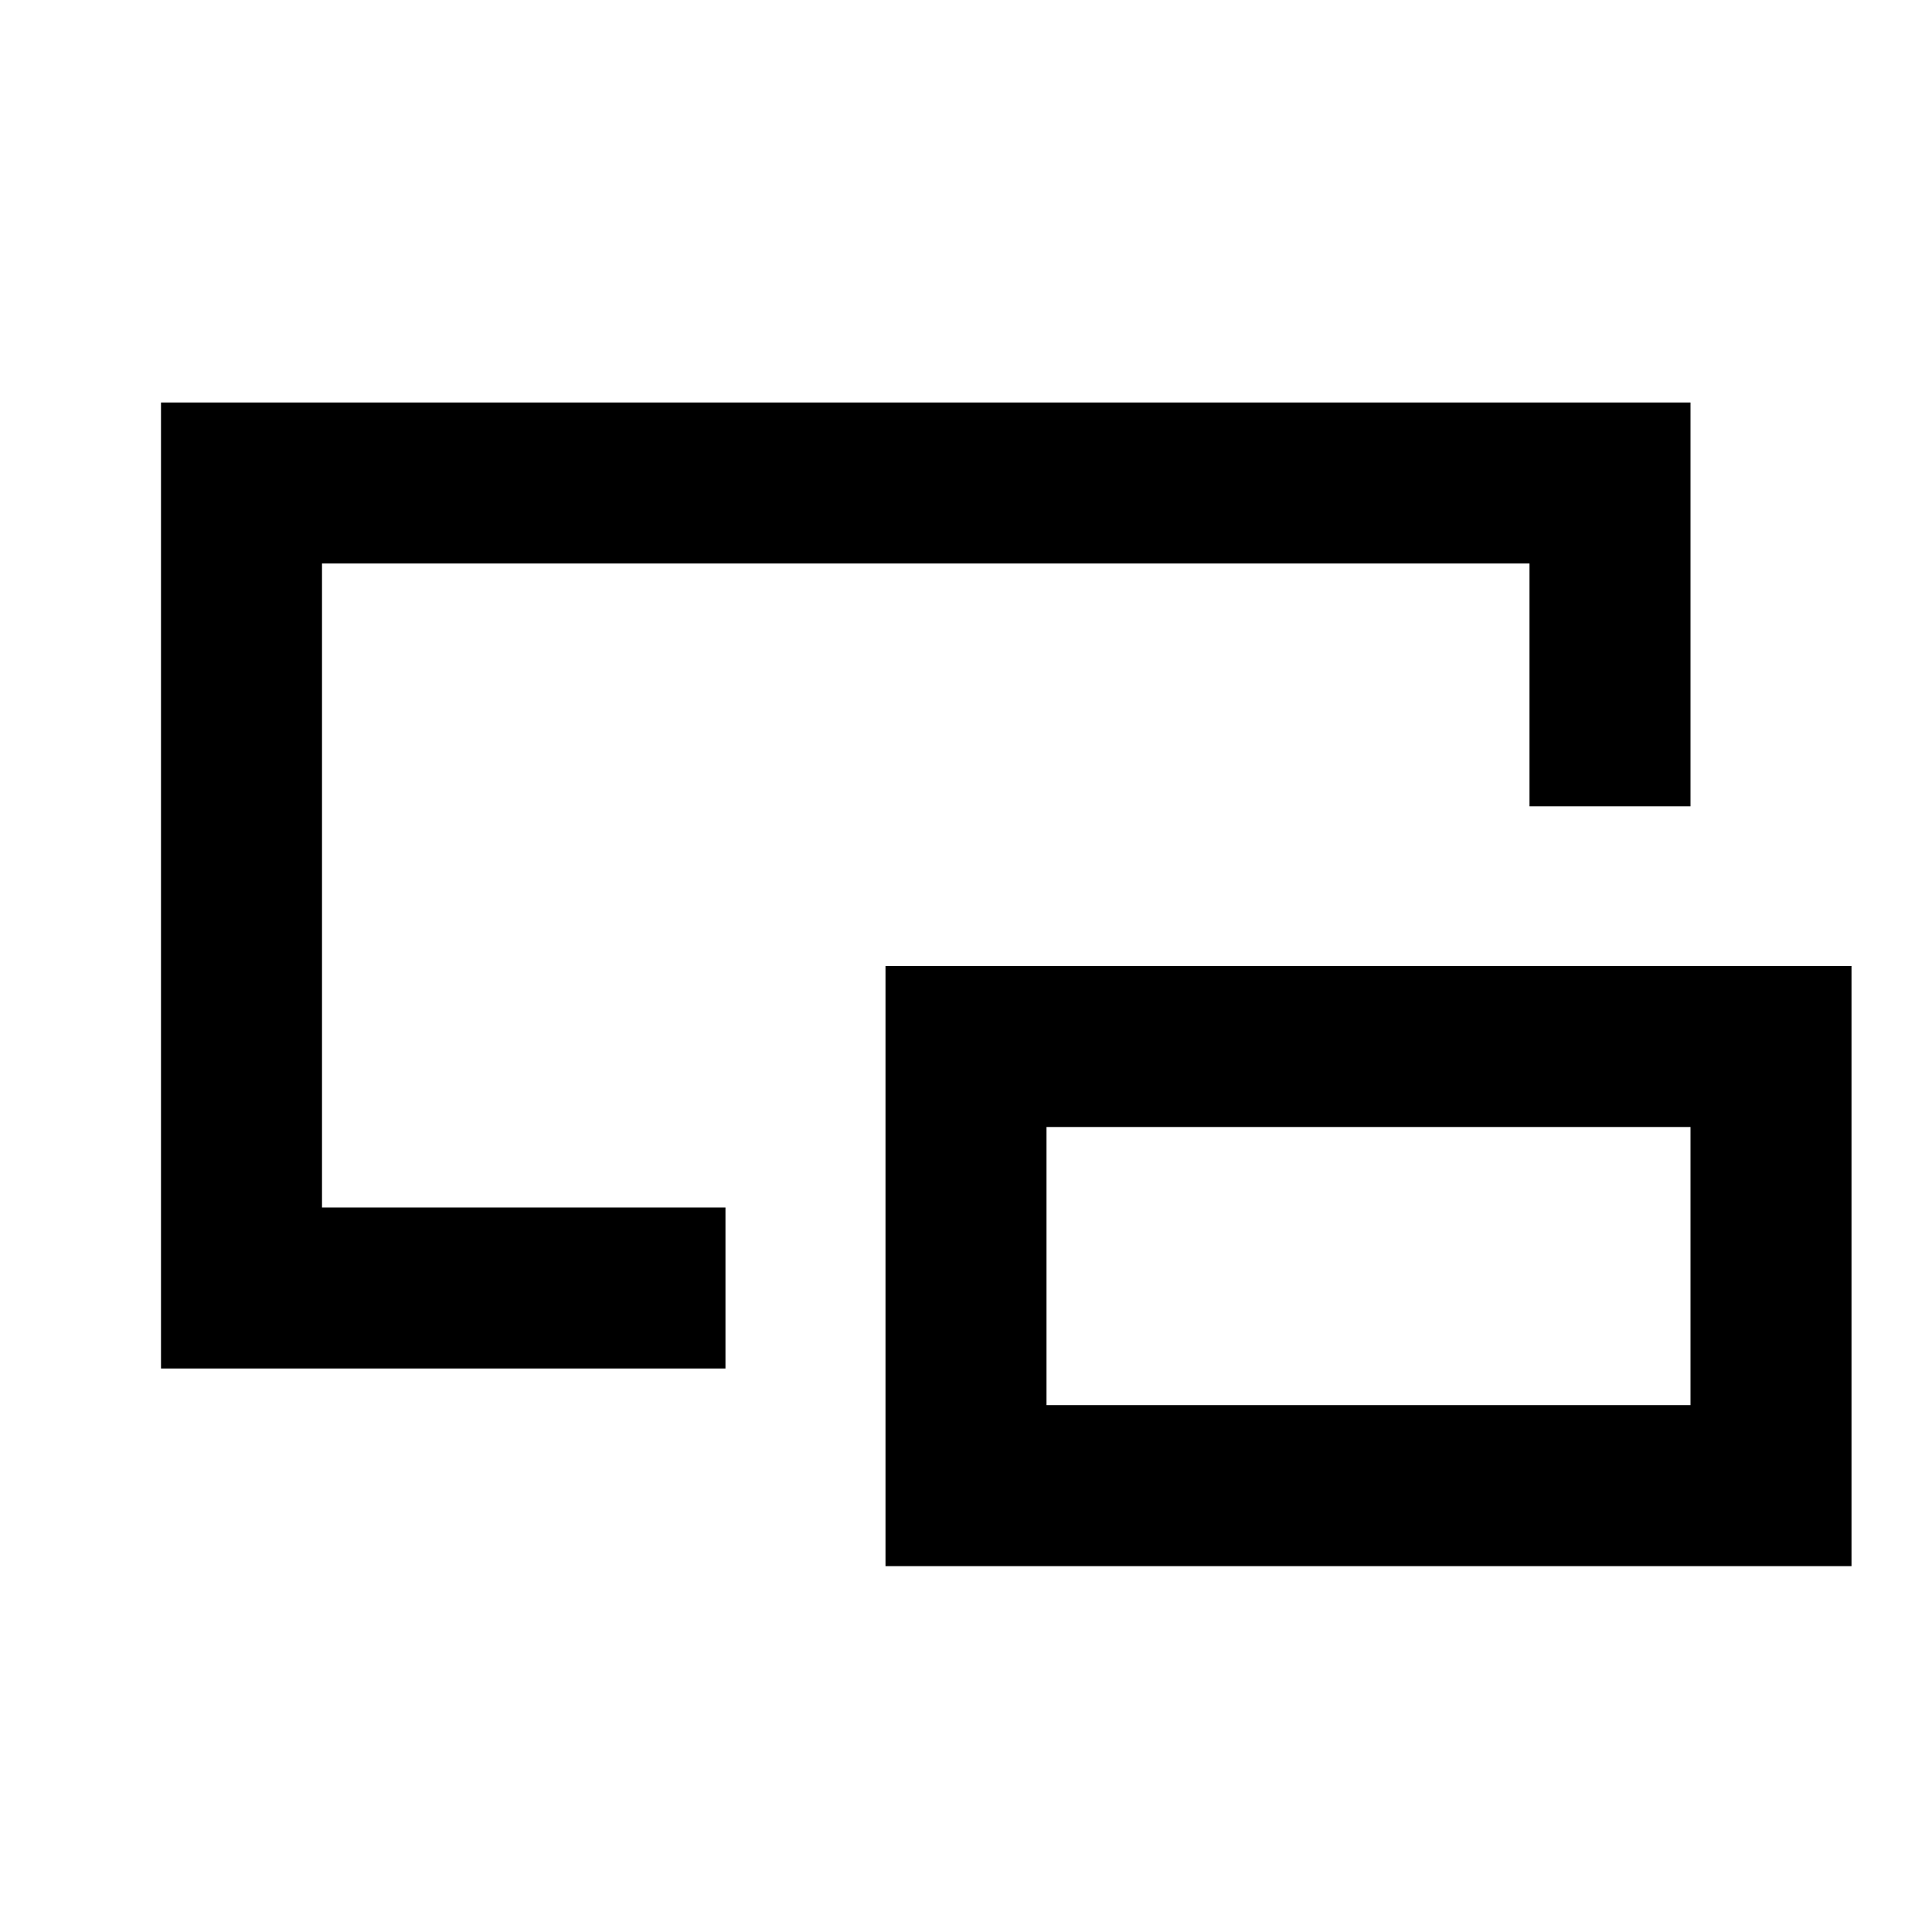
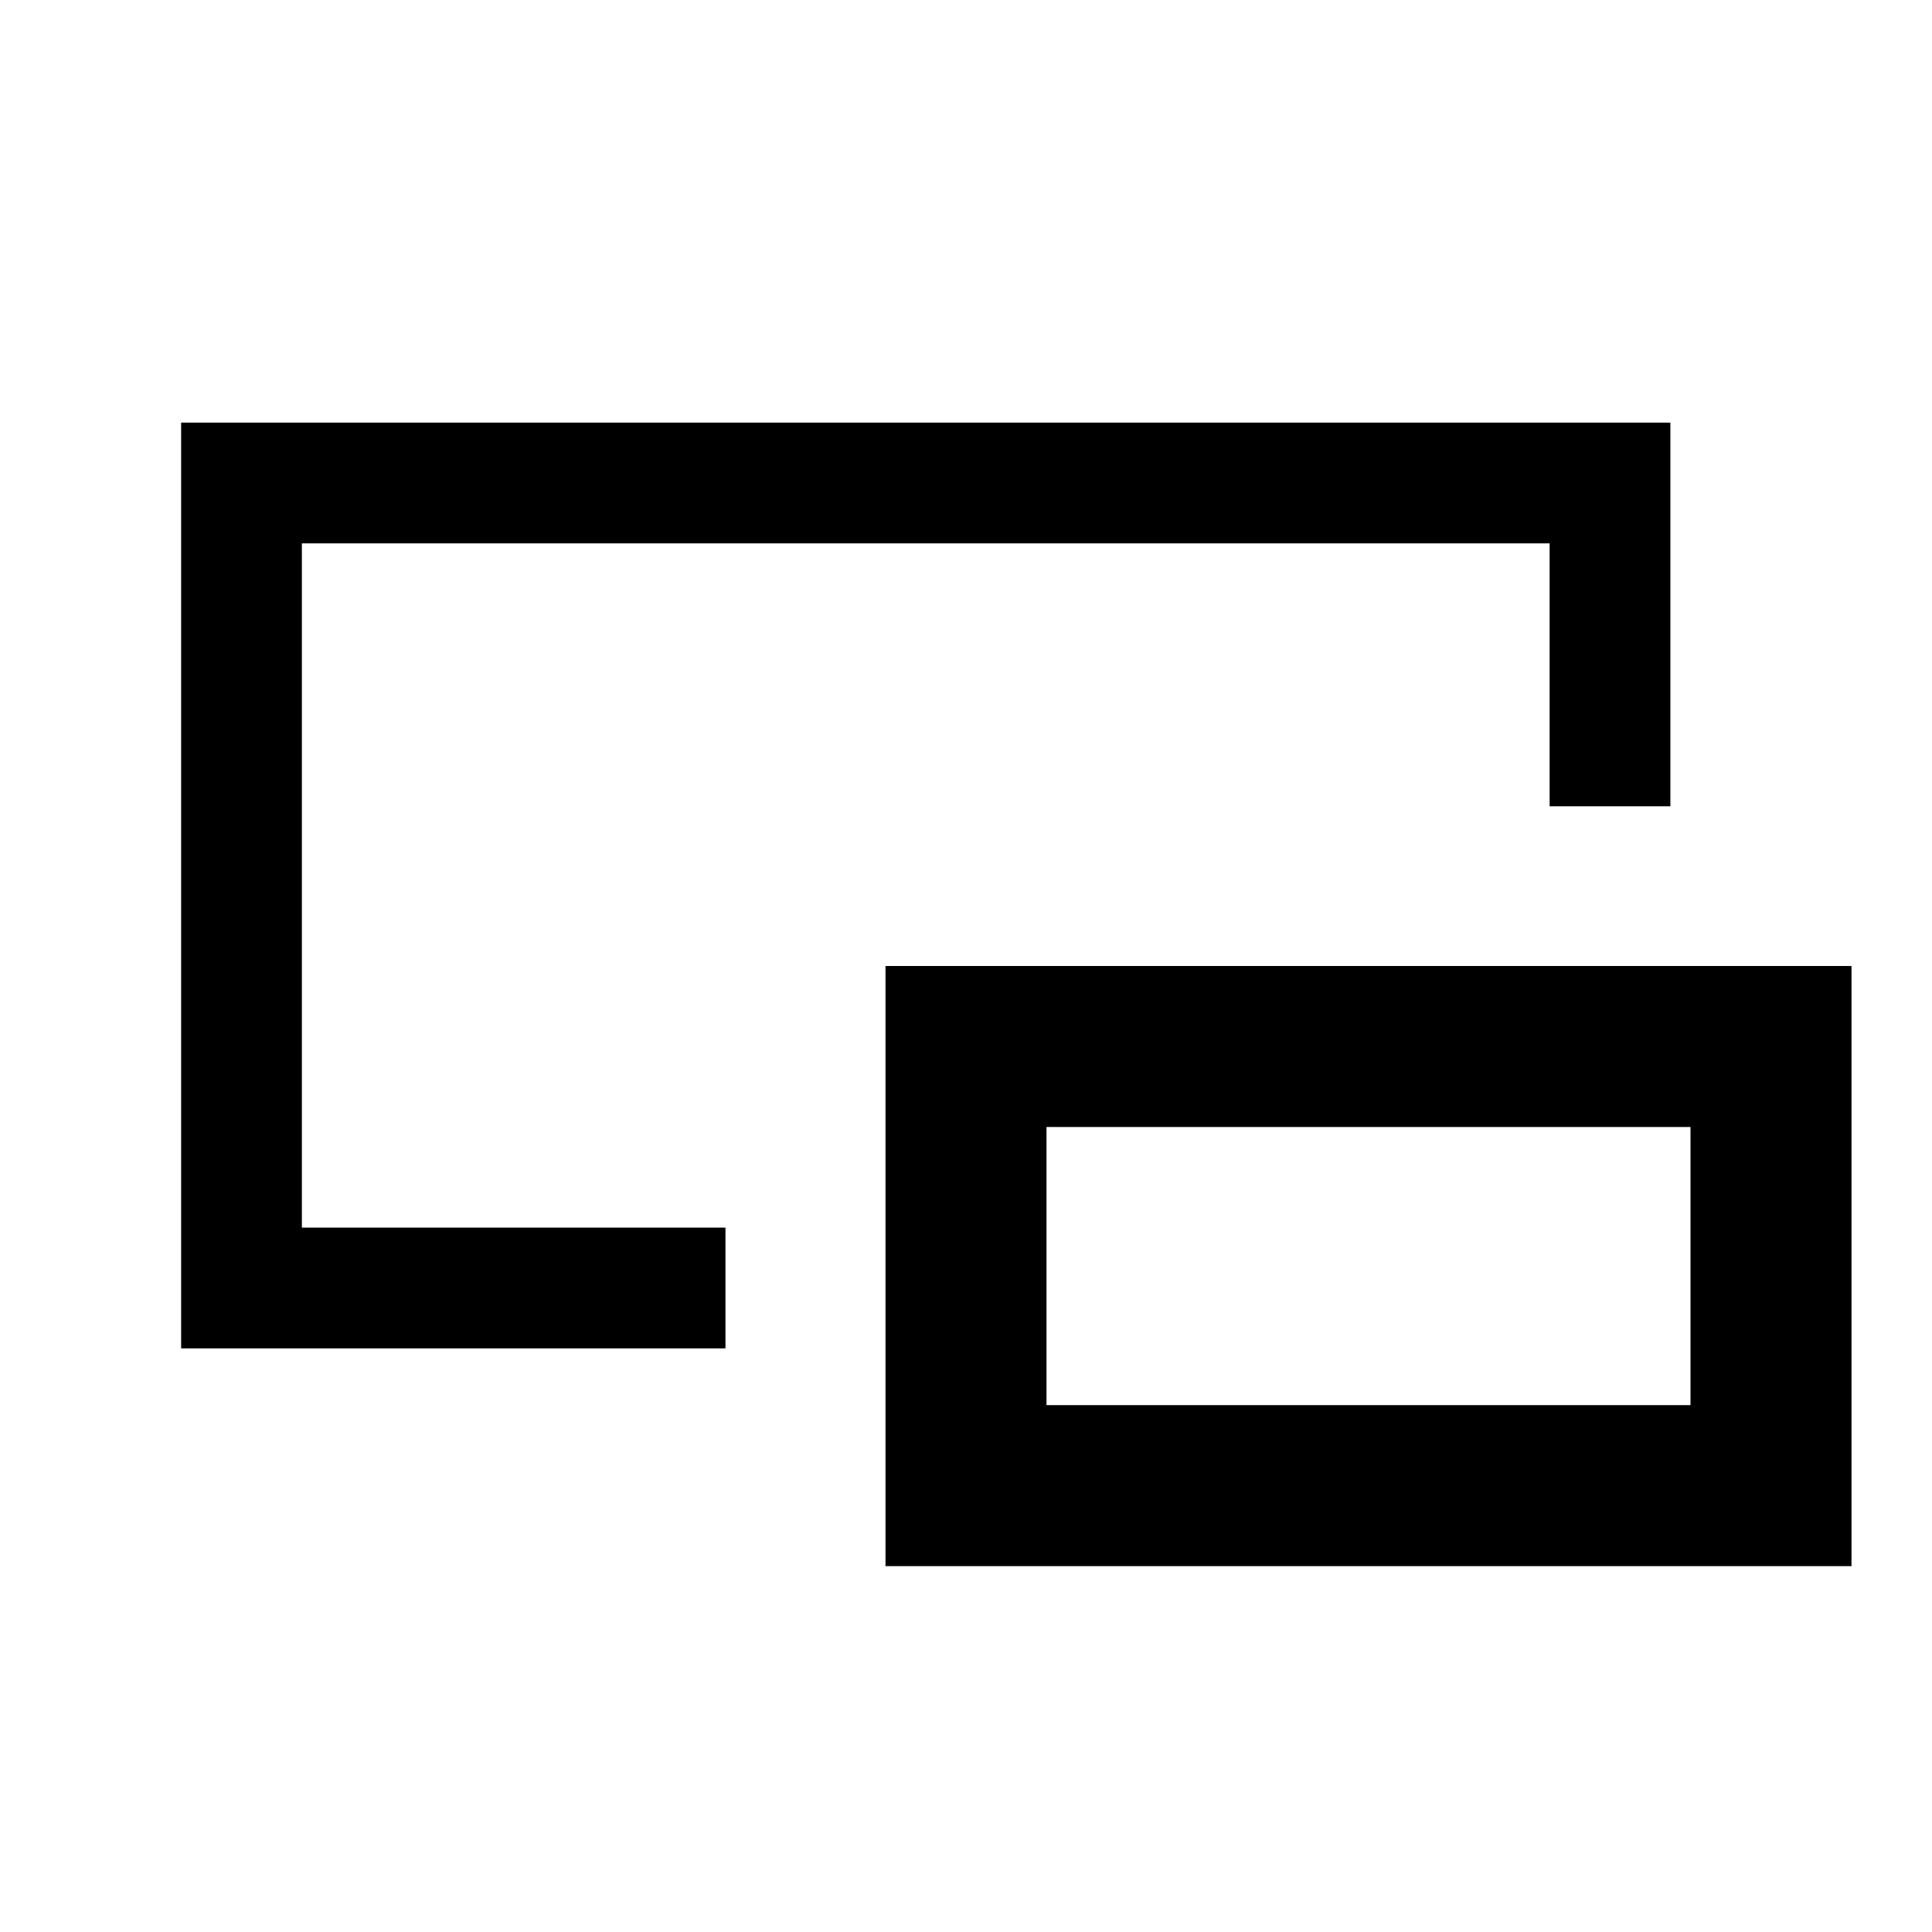
- <svg xmlns="http://www.w3.org/2000/svg" height="24" viewBox="0 0 24 24" width="24">
-   <g fill="none" stroke="#000" stroke-width="2">
-     <path d="m12 13h10v5.455h-10z" />
-     <path d="m20 10.016v-4.016h-17v10h6.012" />
+ <svg xmlns="http://www.w3.org/2000/svg" width="24px" height="24px" viewBox="0 0 24 24" version="1.1">
+   <g id="pip" stroke="none" fill="none">
+     <rect id="Rectangle" stroke="#000000" stroke-width="2" x="12" y="13" width="10" height="5.455" />
+     <polyline id="Path" stroke="#000000" stroke-width="1.5" points="20 10.016 20 6 3 6 3 16 9.012 16" />
  </g>
</svg>
